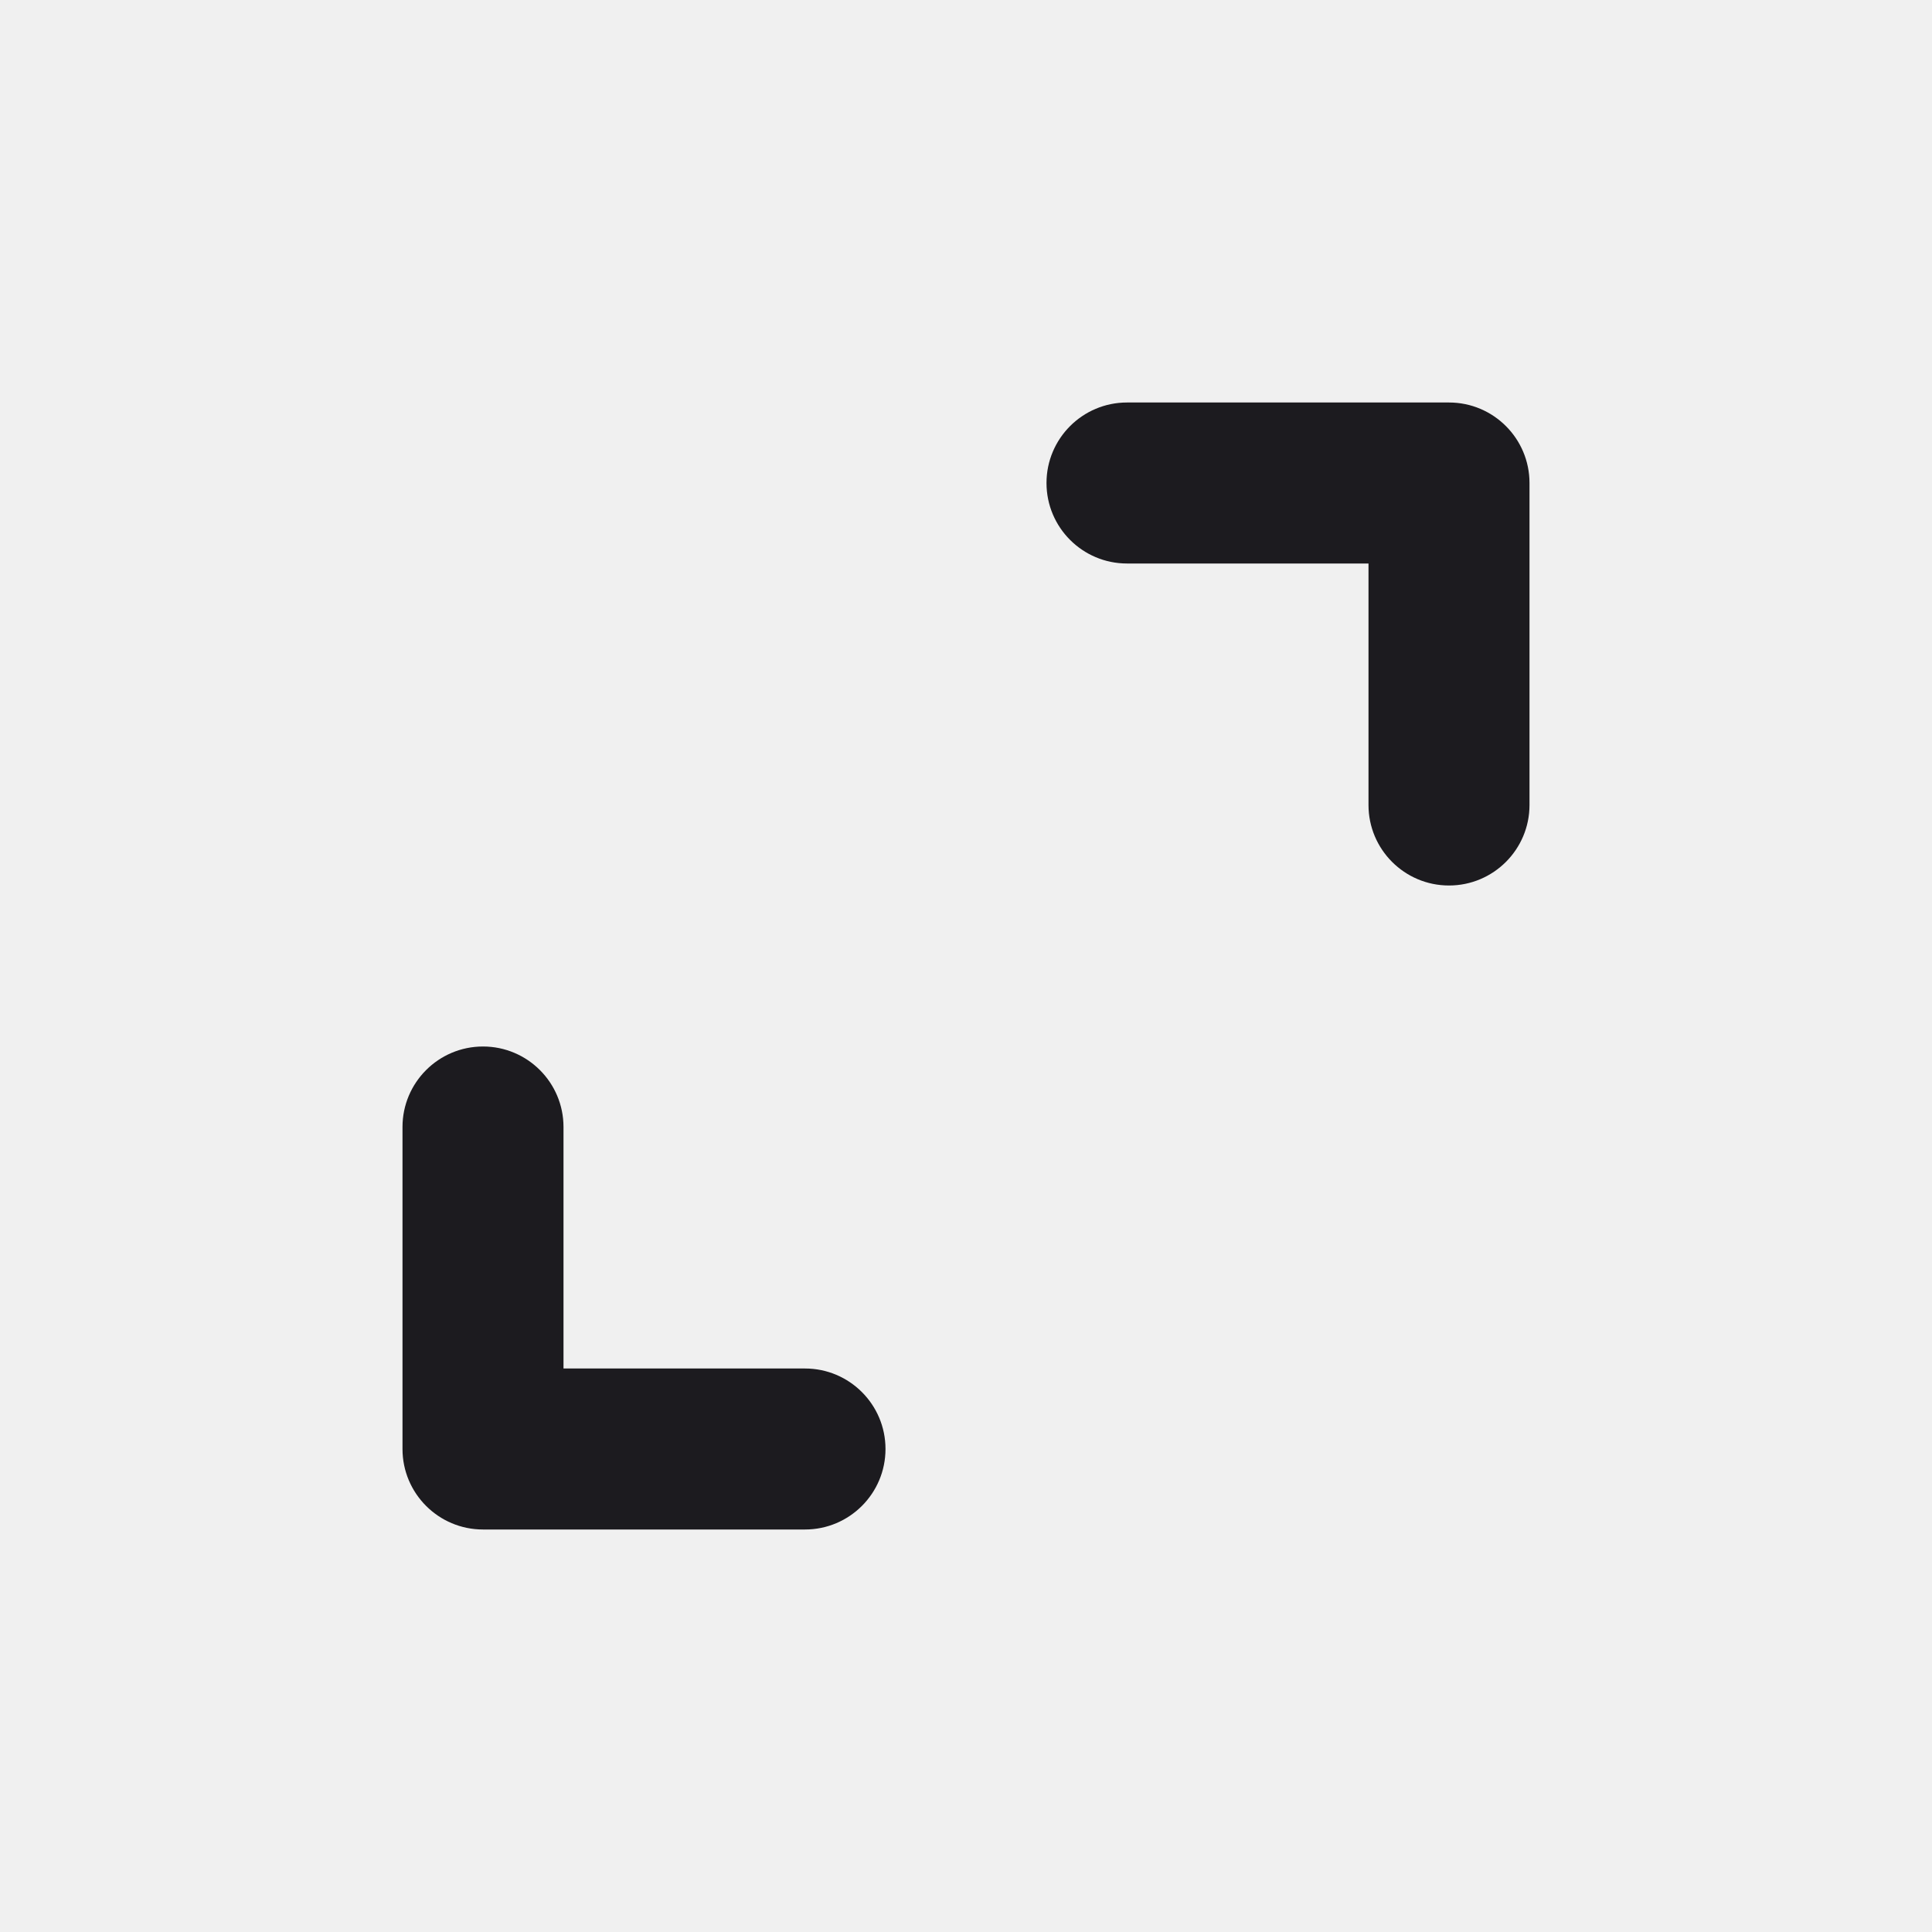
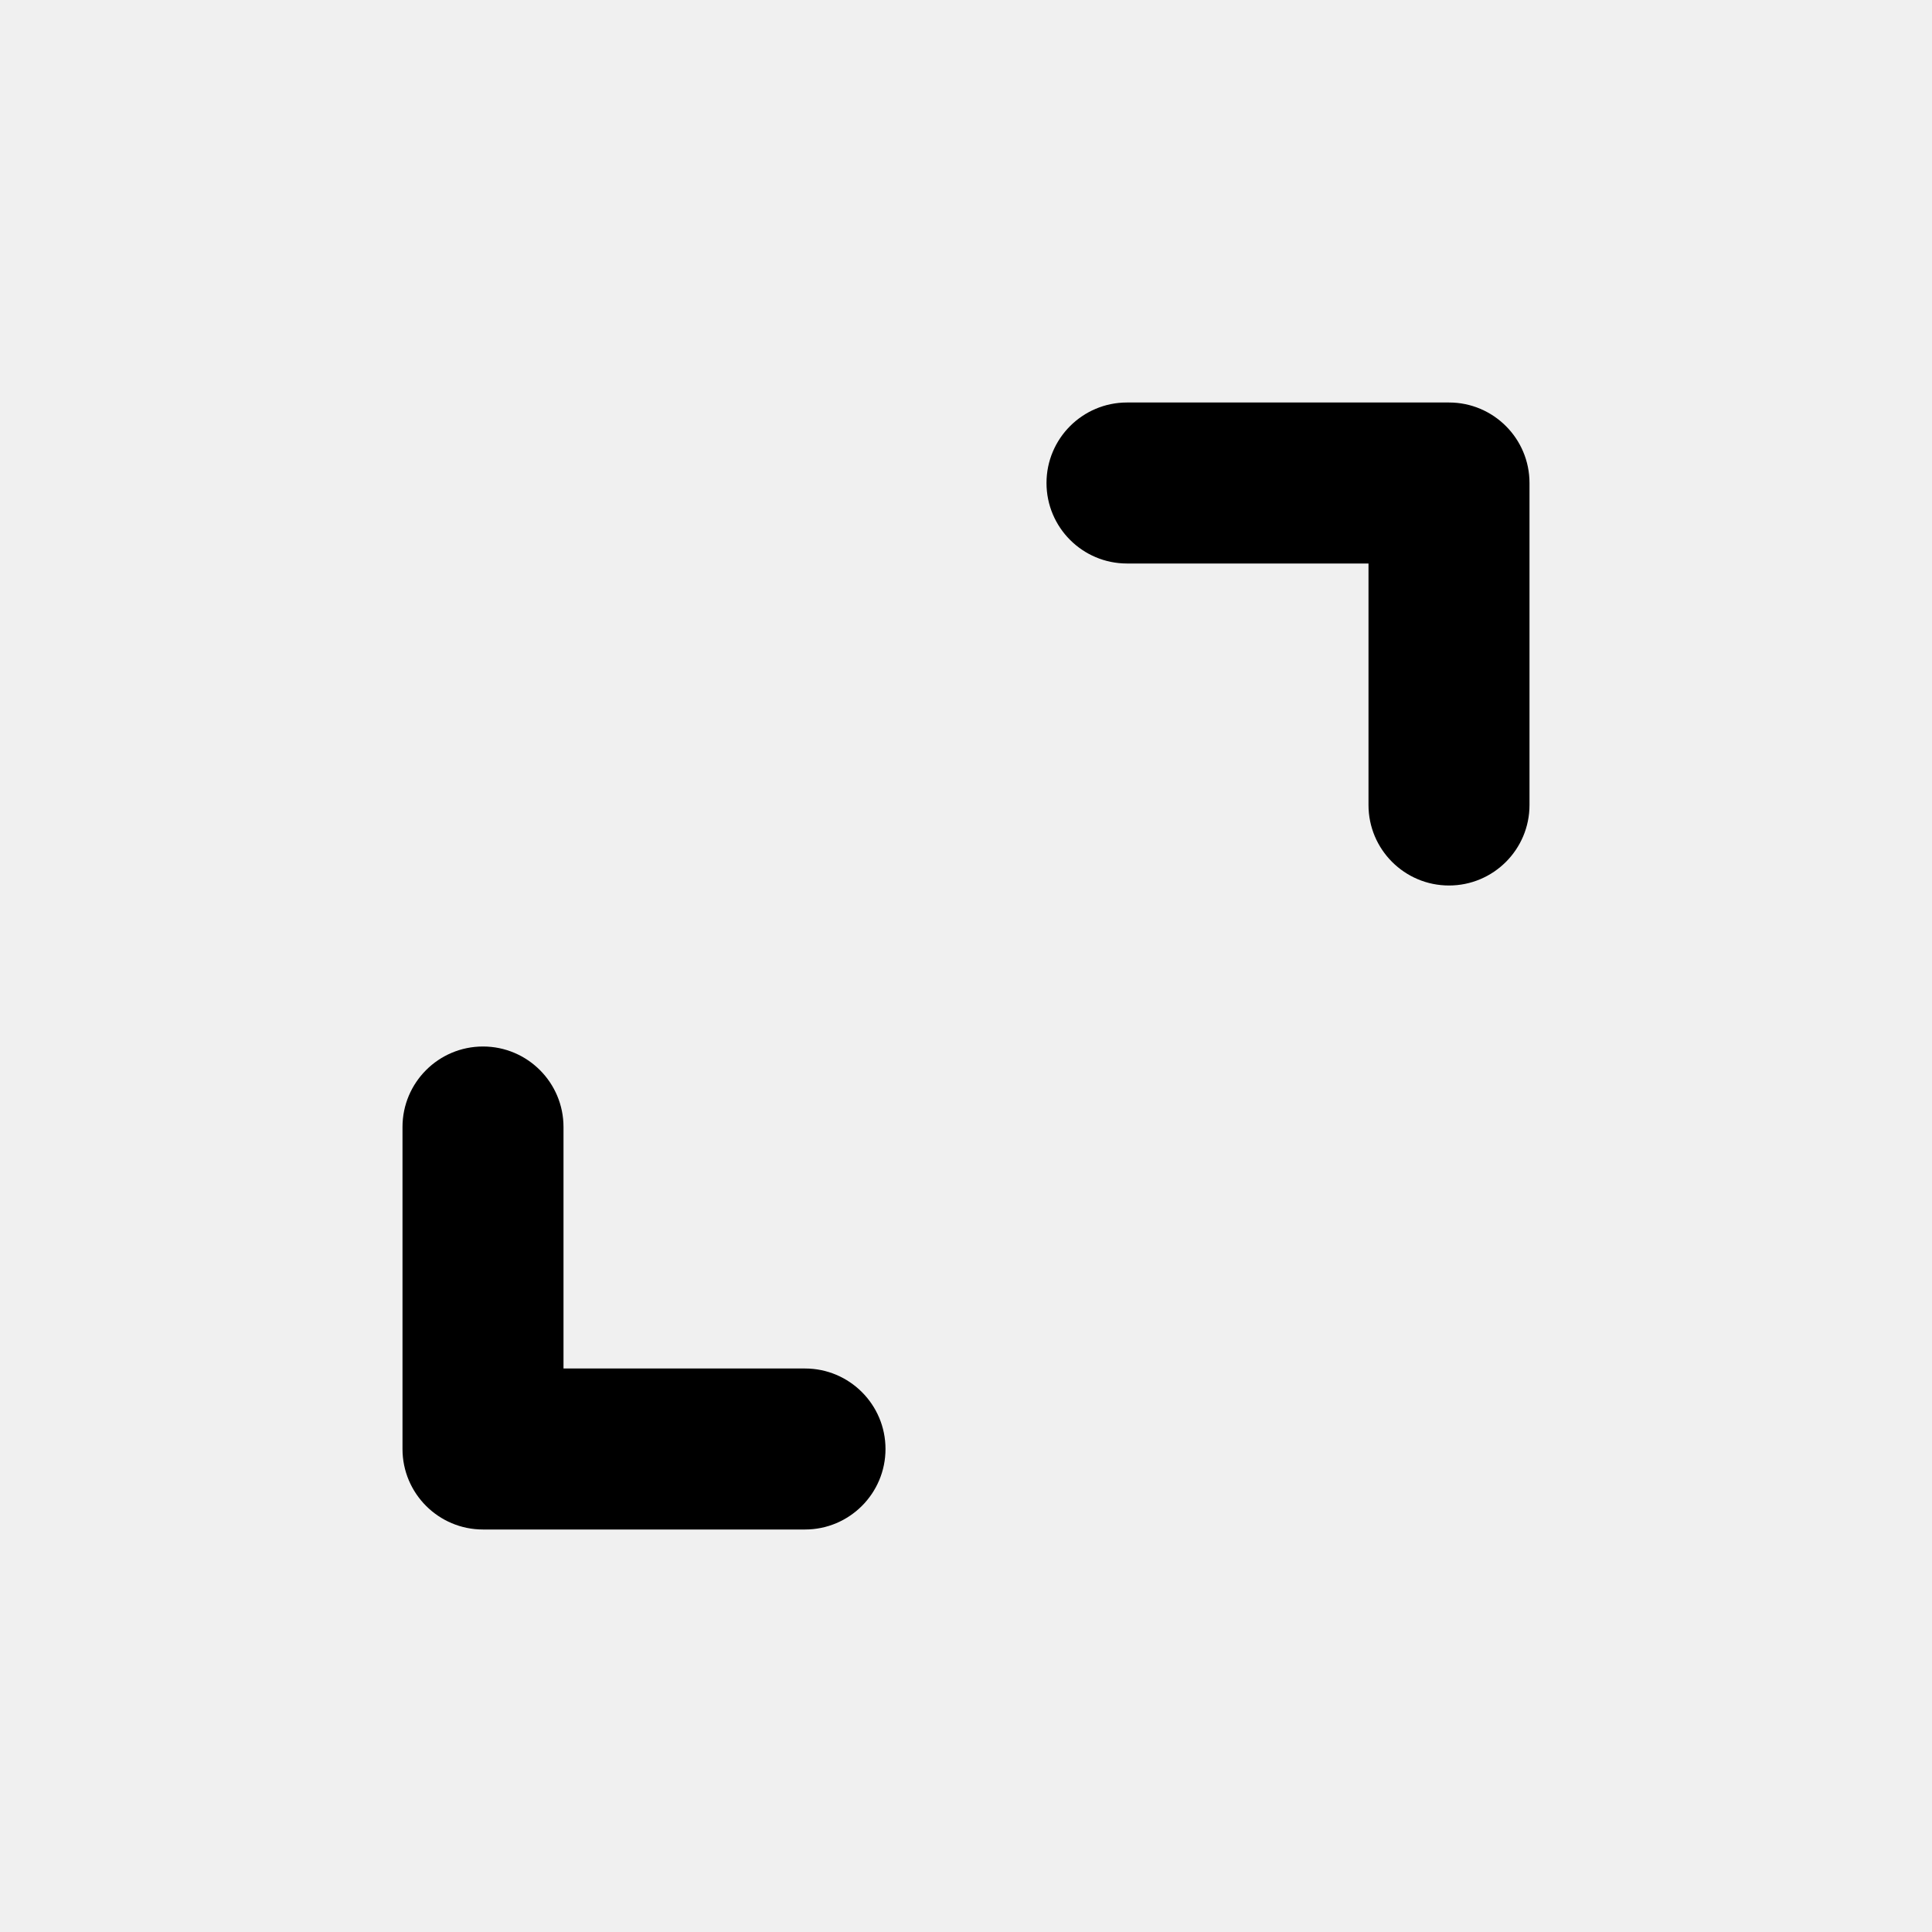
<svg xmlns="http://www.w3.org/2000/svg" width="24" height="24" viewBox="0 0 24 24" fill="none">
  <mask id="mask0_2708_19526" style="mask-type:alpha" maskUnits="userSpaceOnUse" x="0" y="0" width="24" height="24">
-     <rect width="24" height="24" fill="#D9D9D9" />
+     <rect width="24" height="24" fill="white" />
  </mask>
  <g mask="url(#mask0_2708_19526)">
-     <path d="M6 19C5.448 19 5 18.552 5 18V14C5 13.448 5.448 13 6 13C6.552 13 7 13.448 7 14V17H10C10.552 17 11 17.448 11 18C11 18.552 10.552 19 10 19H6ZM18 11C17.448 11 17 10.552 17 10V7H14C13.448 7 13 6.552 13 6C13 5.448 13.448 5 14 5H18C18.552 5 19 5.448 19 6V10C19 10.552 18.552 11 18 11Z" fill="#1C1B1F" />
+     <path d="M6 19C5.448 19 5 18.552 5 18V14C5 13.448 5.448 13 6 13C6.552 13 7 13.448 7 14V17H10C10.552 17 11 17.448 11 18C11 18.552 10.552 19 10 19H6ZM18 11C17.448 11 17 10.552 17 10V7H14C13.448 7 13 6.552 13 6C13 5.448 13.448 5 14 5H18C18.552 5 19 5.448 19 6V10C19 10.552 18.552 11 18 11Z" fill="currentColor" />
  </g>
</svg>
